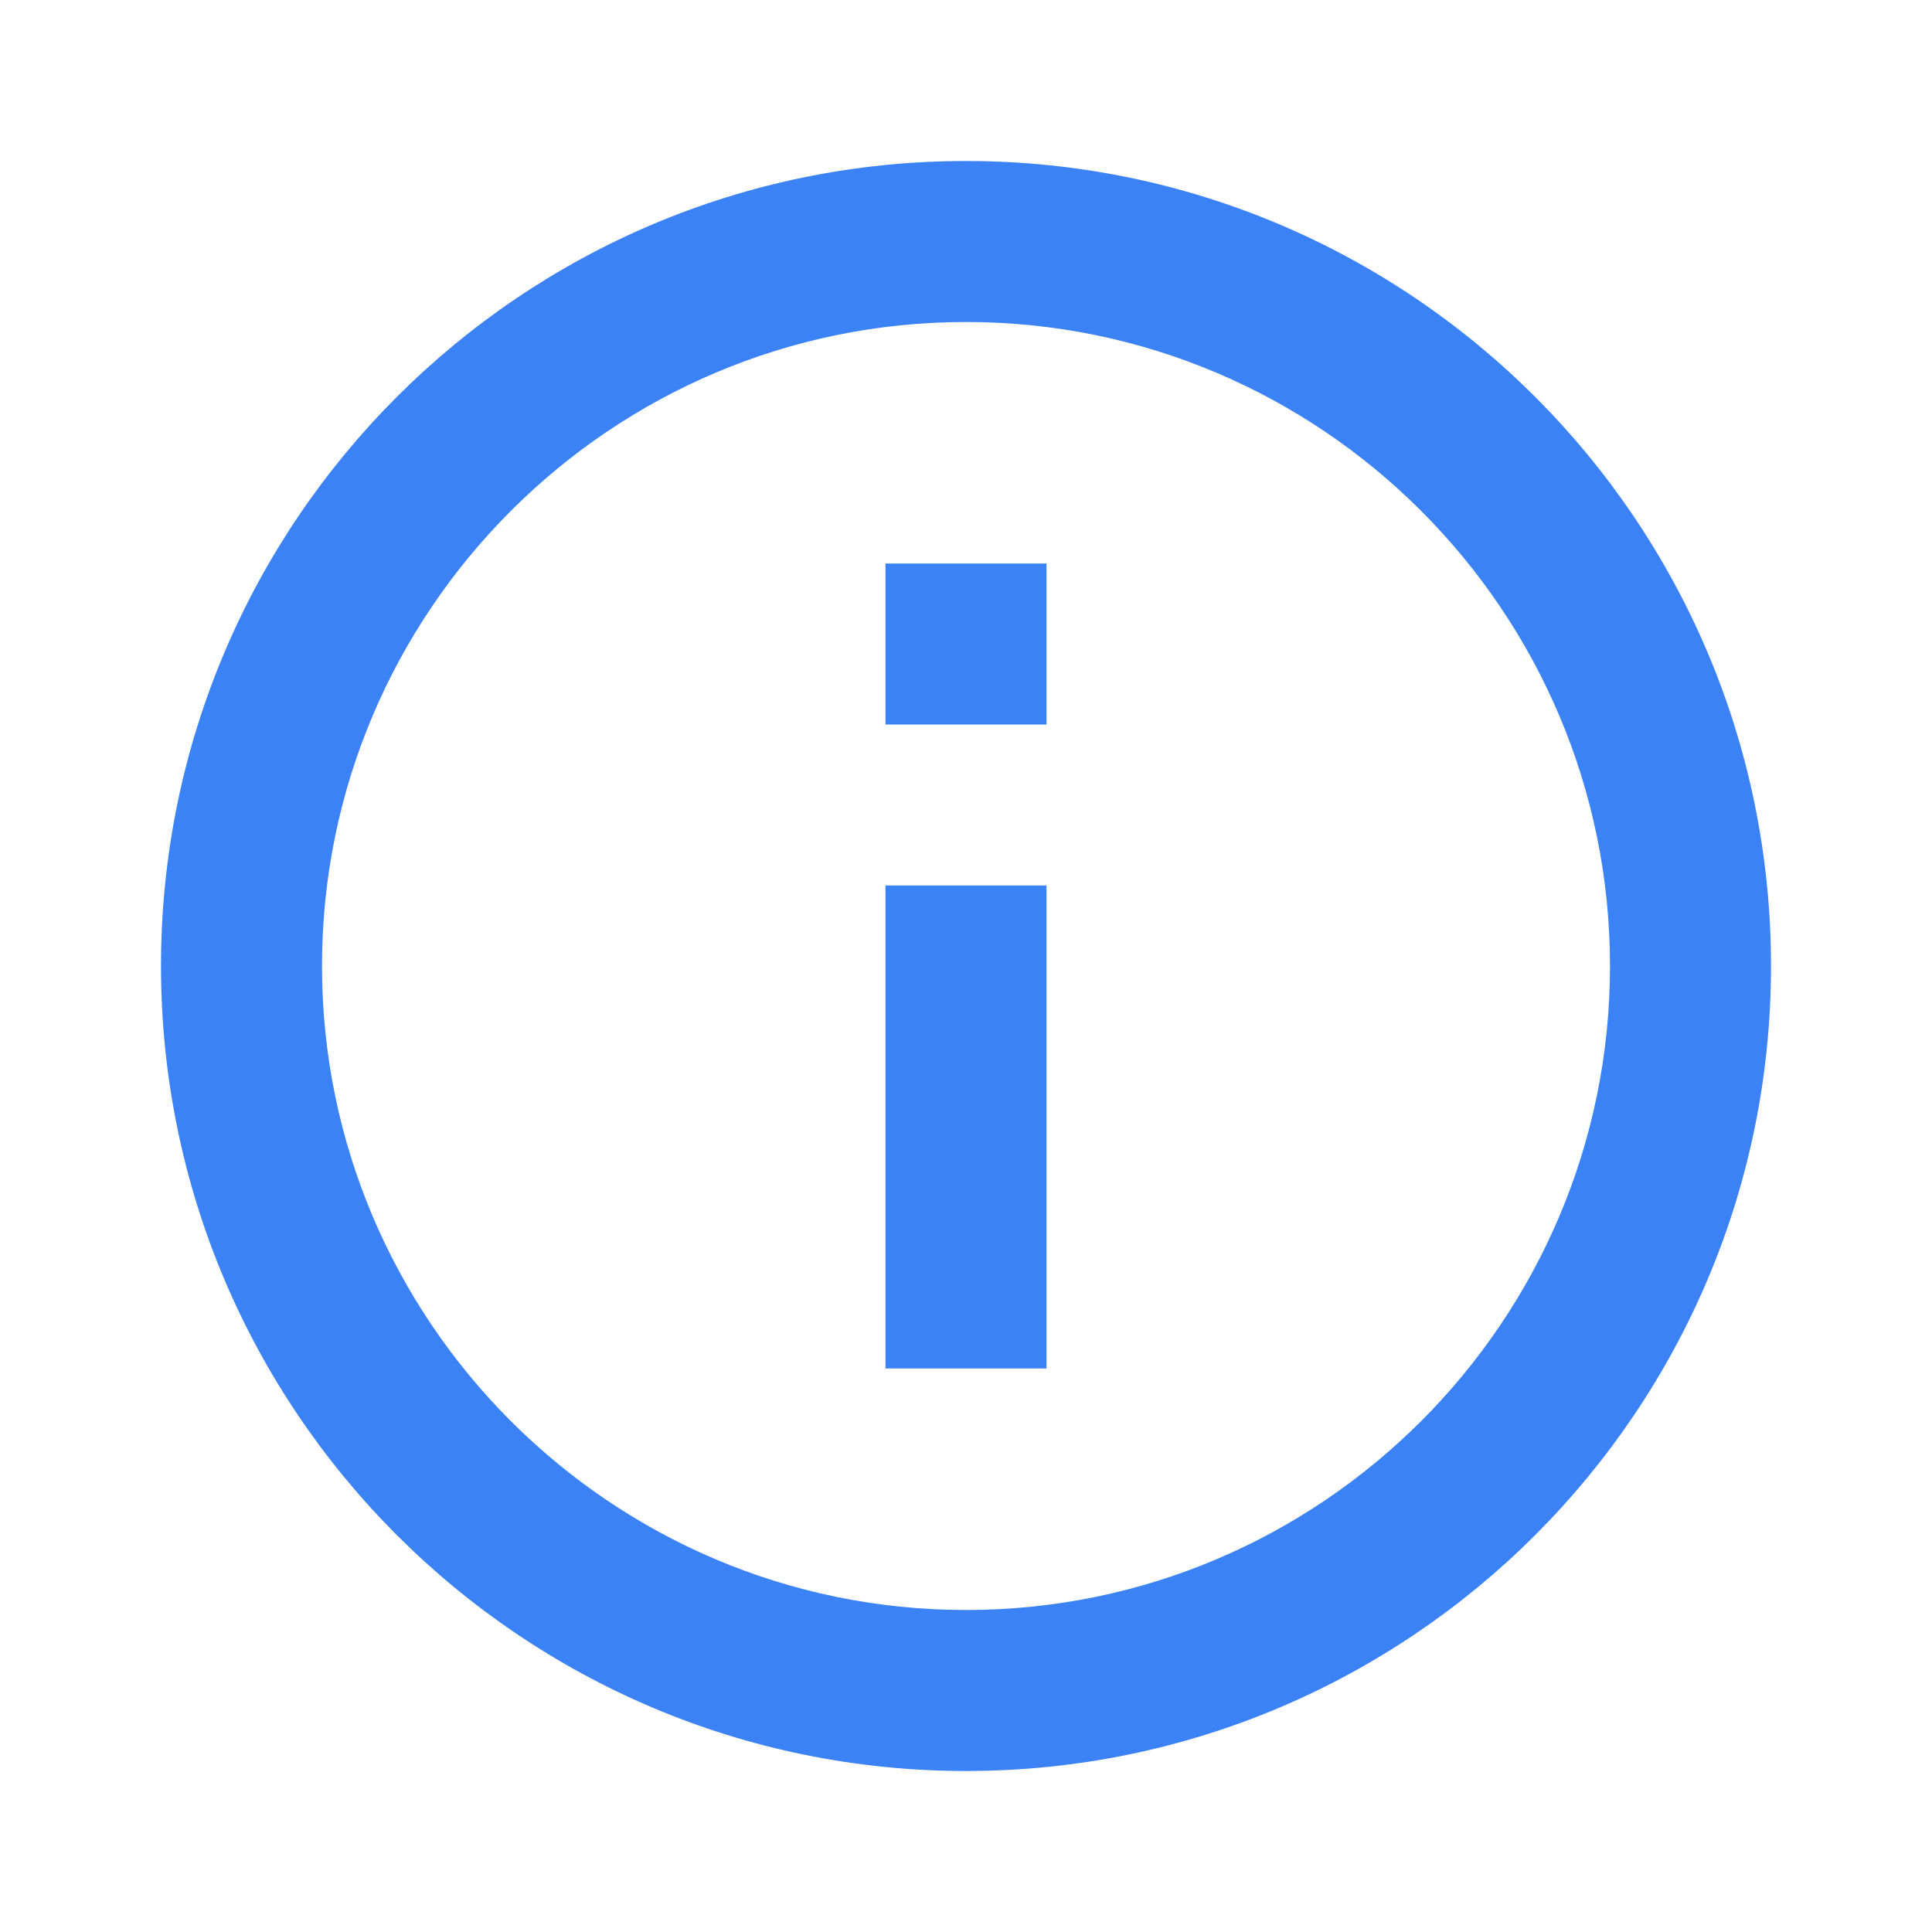
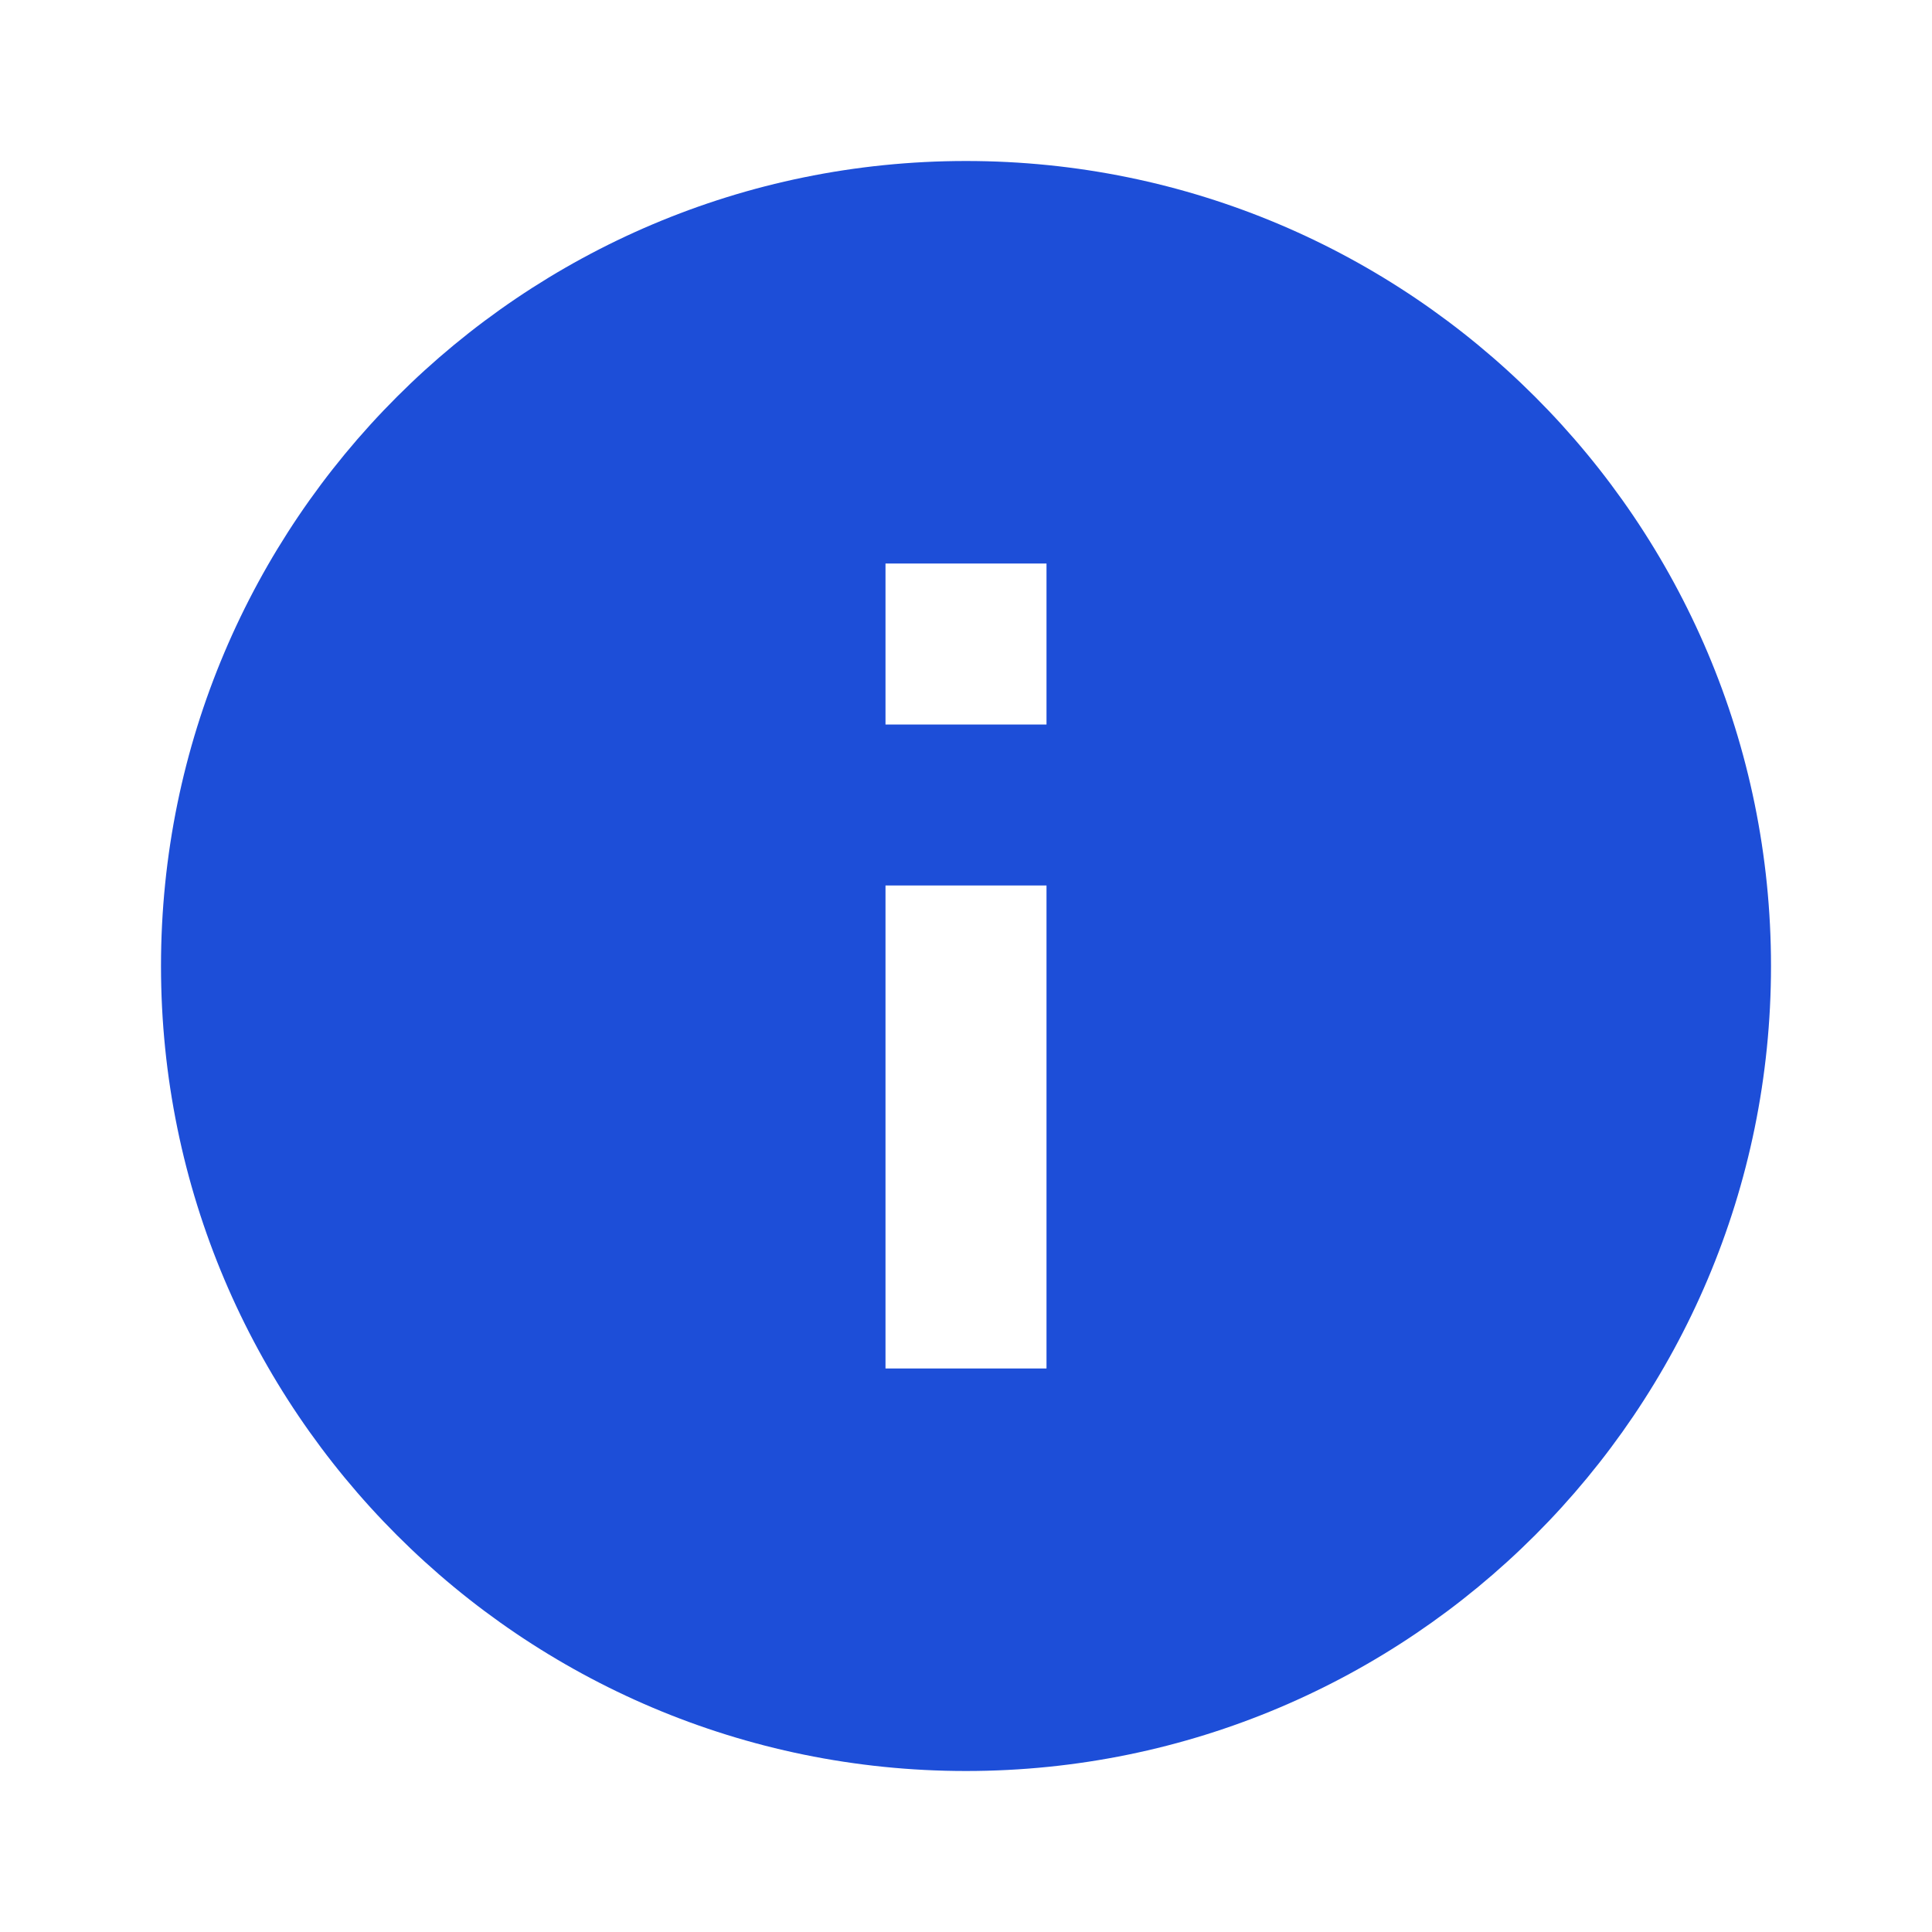
<svg xmlns="http://www.w3.org/2000/svg" width="24" height="24" viewBox="0 0 24 24" fill="none">
-   <path d="M11 7H13V9H11V7ZM11 11H13V17H11V11ZM12 2C6.48 2 2 6.48 2 12C2 17.52 6.48 22 12 22C17.52 22 22 17.52 22 12C22 6.48 17.52 2 12 2ZM12 20C7.59 20 4 16.41 4 12C4 7.59 7.59 4 12 4C16.41 4 20 7.59 20 12C20 16.41 16.41 20 12 20Z" fill="#3B82F6" />
+   <path d="M12 2C6.48 2 2 6.48 2 12C2 17.52 6.48 22 12 22C17.52 22 22 17.52 22 12C22 6.48 17.52 2 12 2ZM13 17H11V11H13V17ZM13 9H11V7H13V9Z" fill="#1D4ED8" />
</svg>
